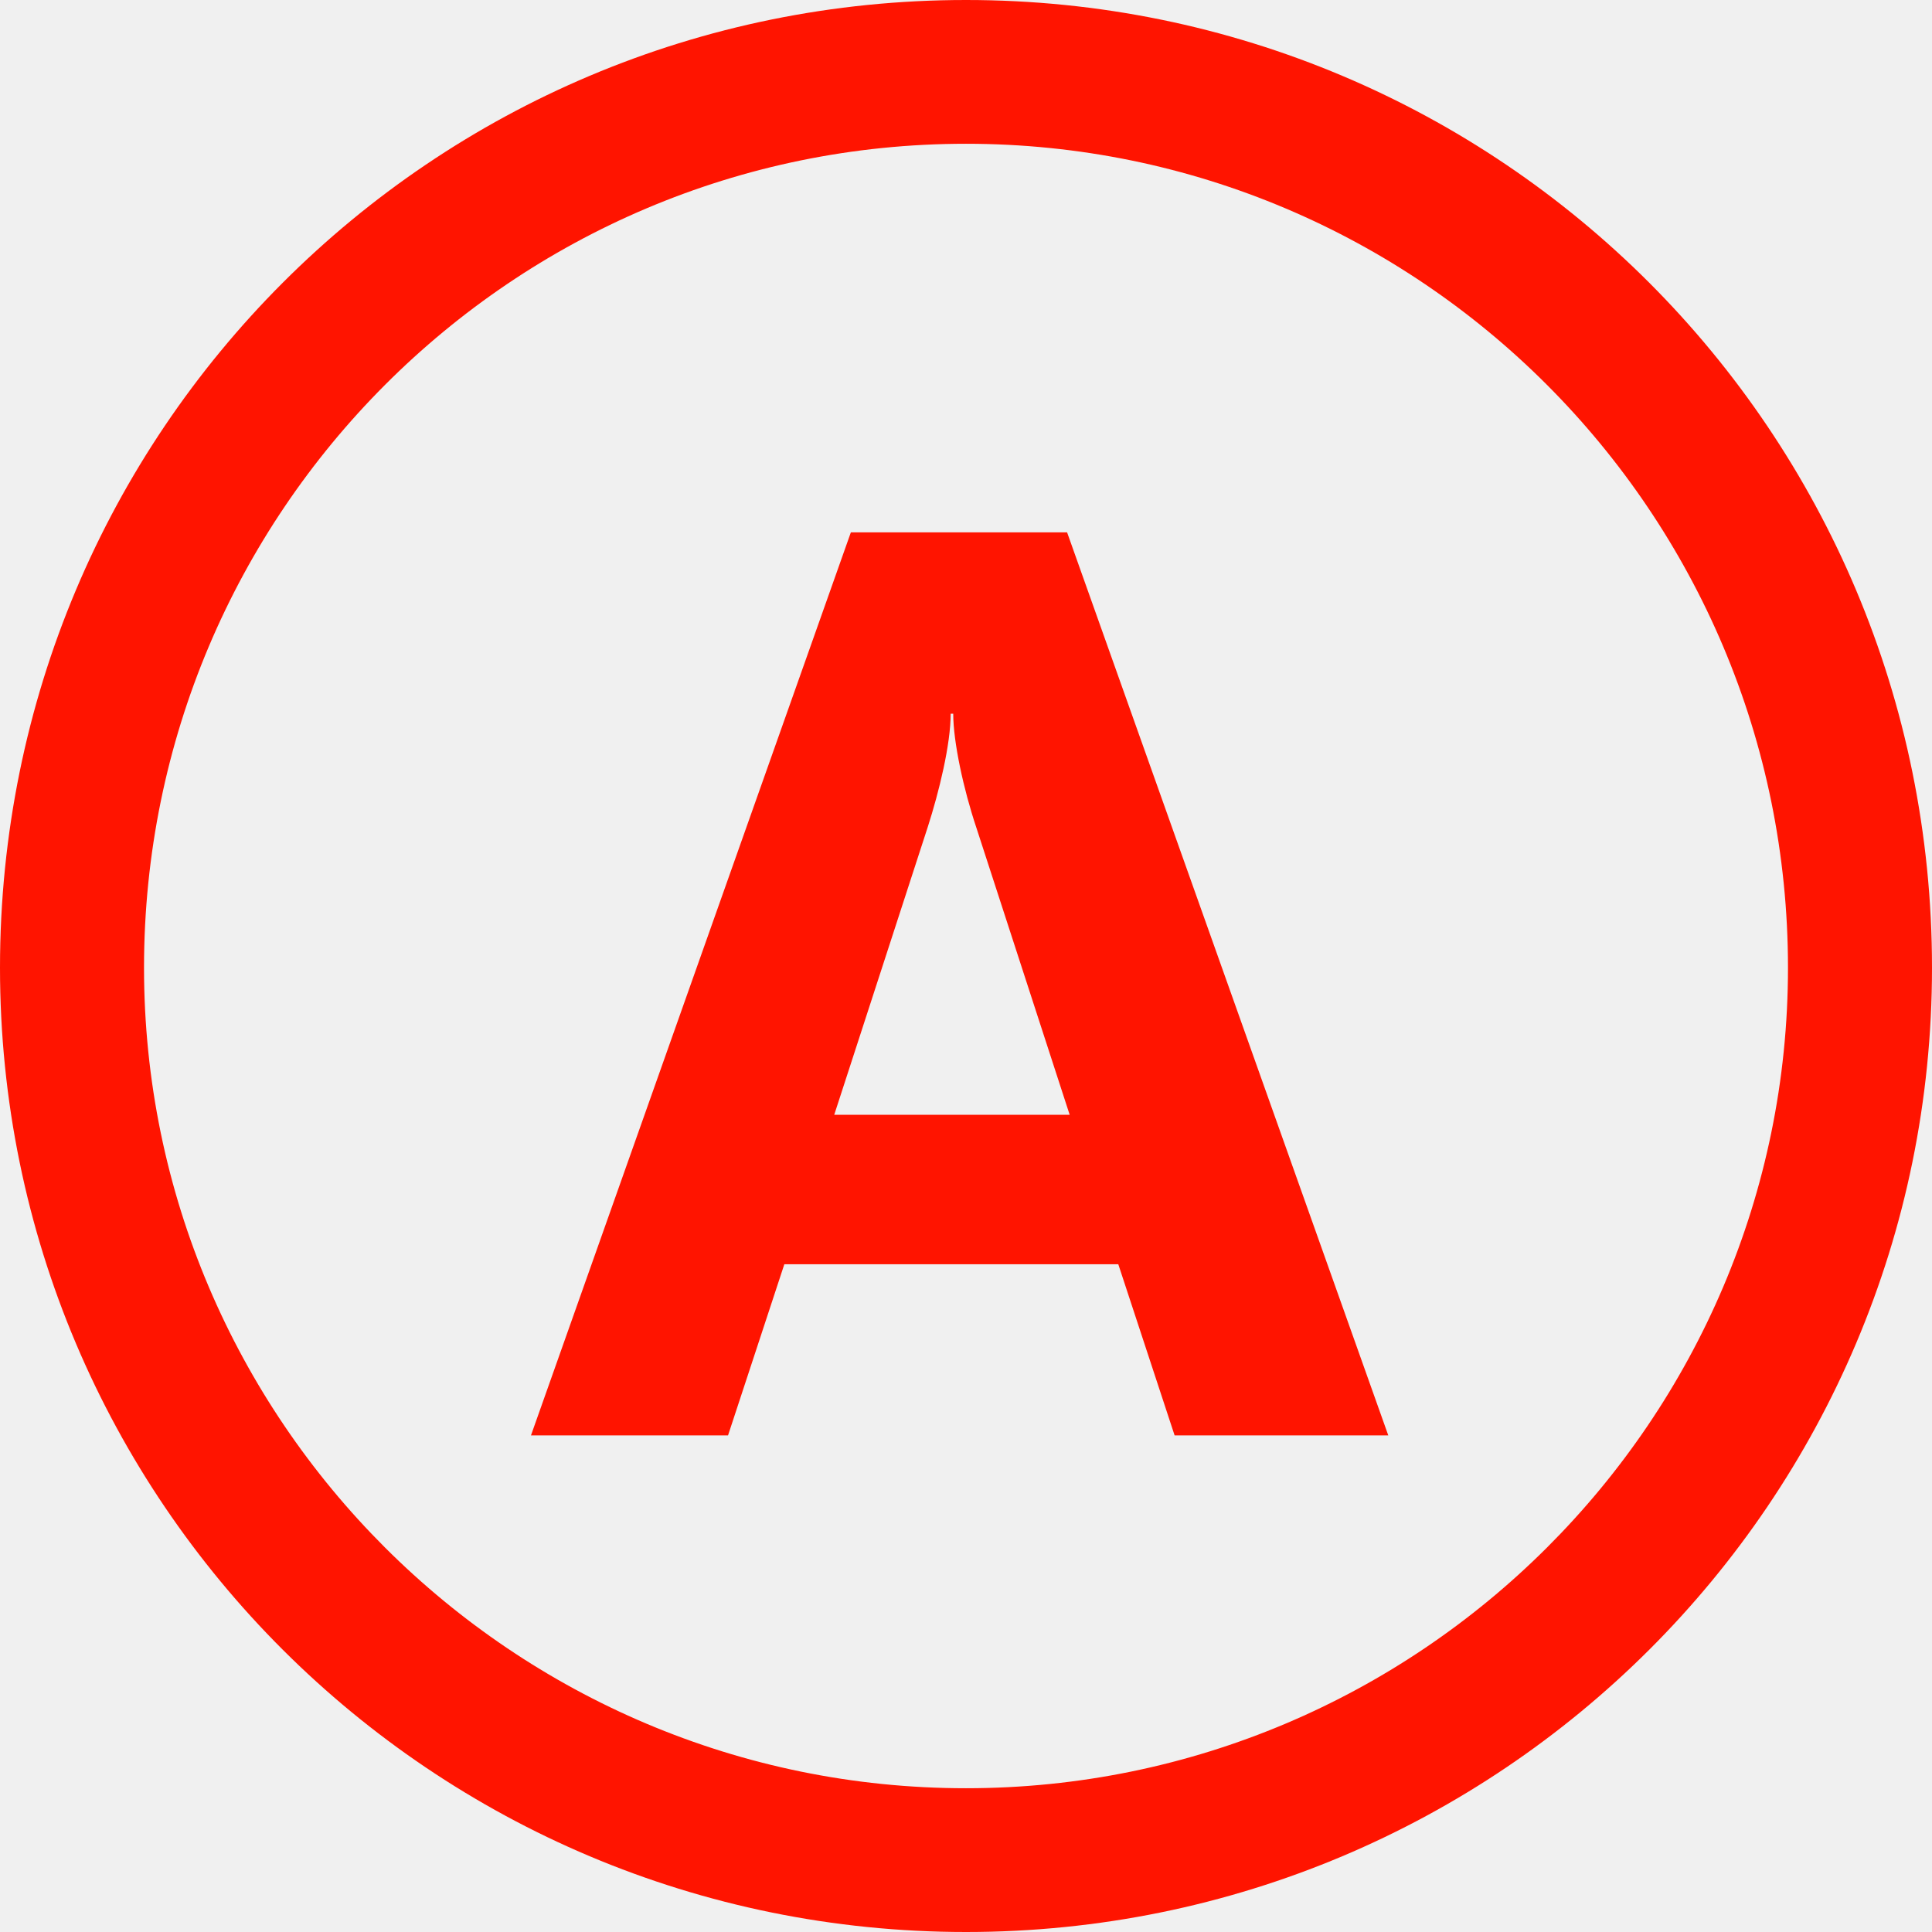
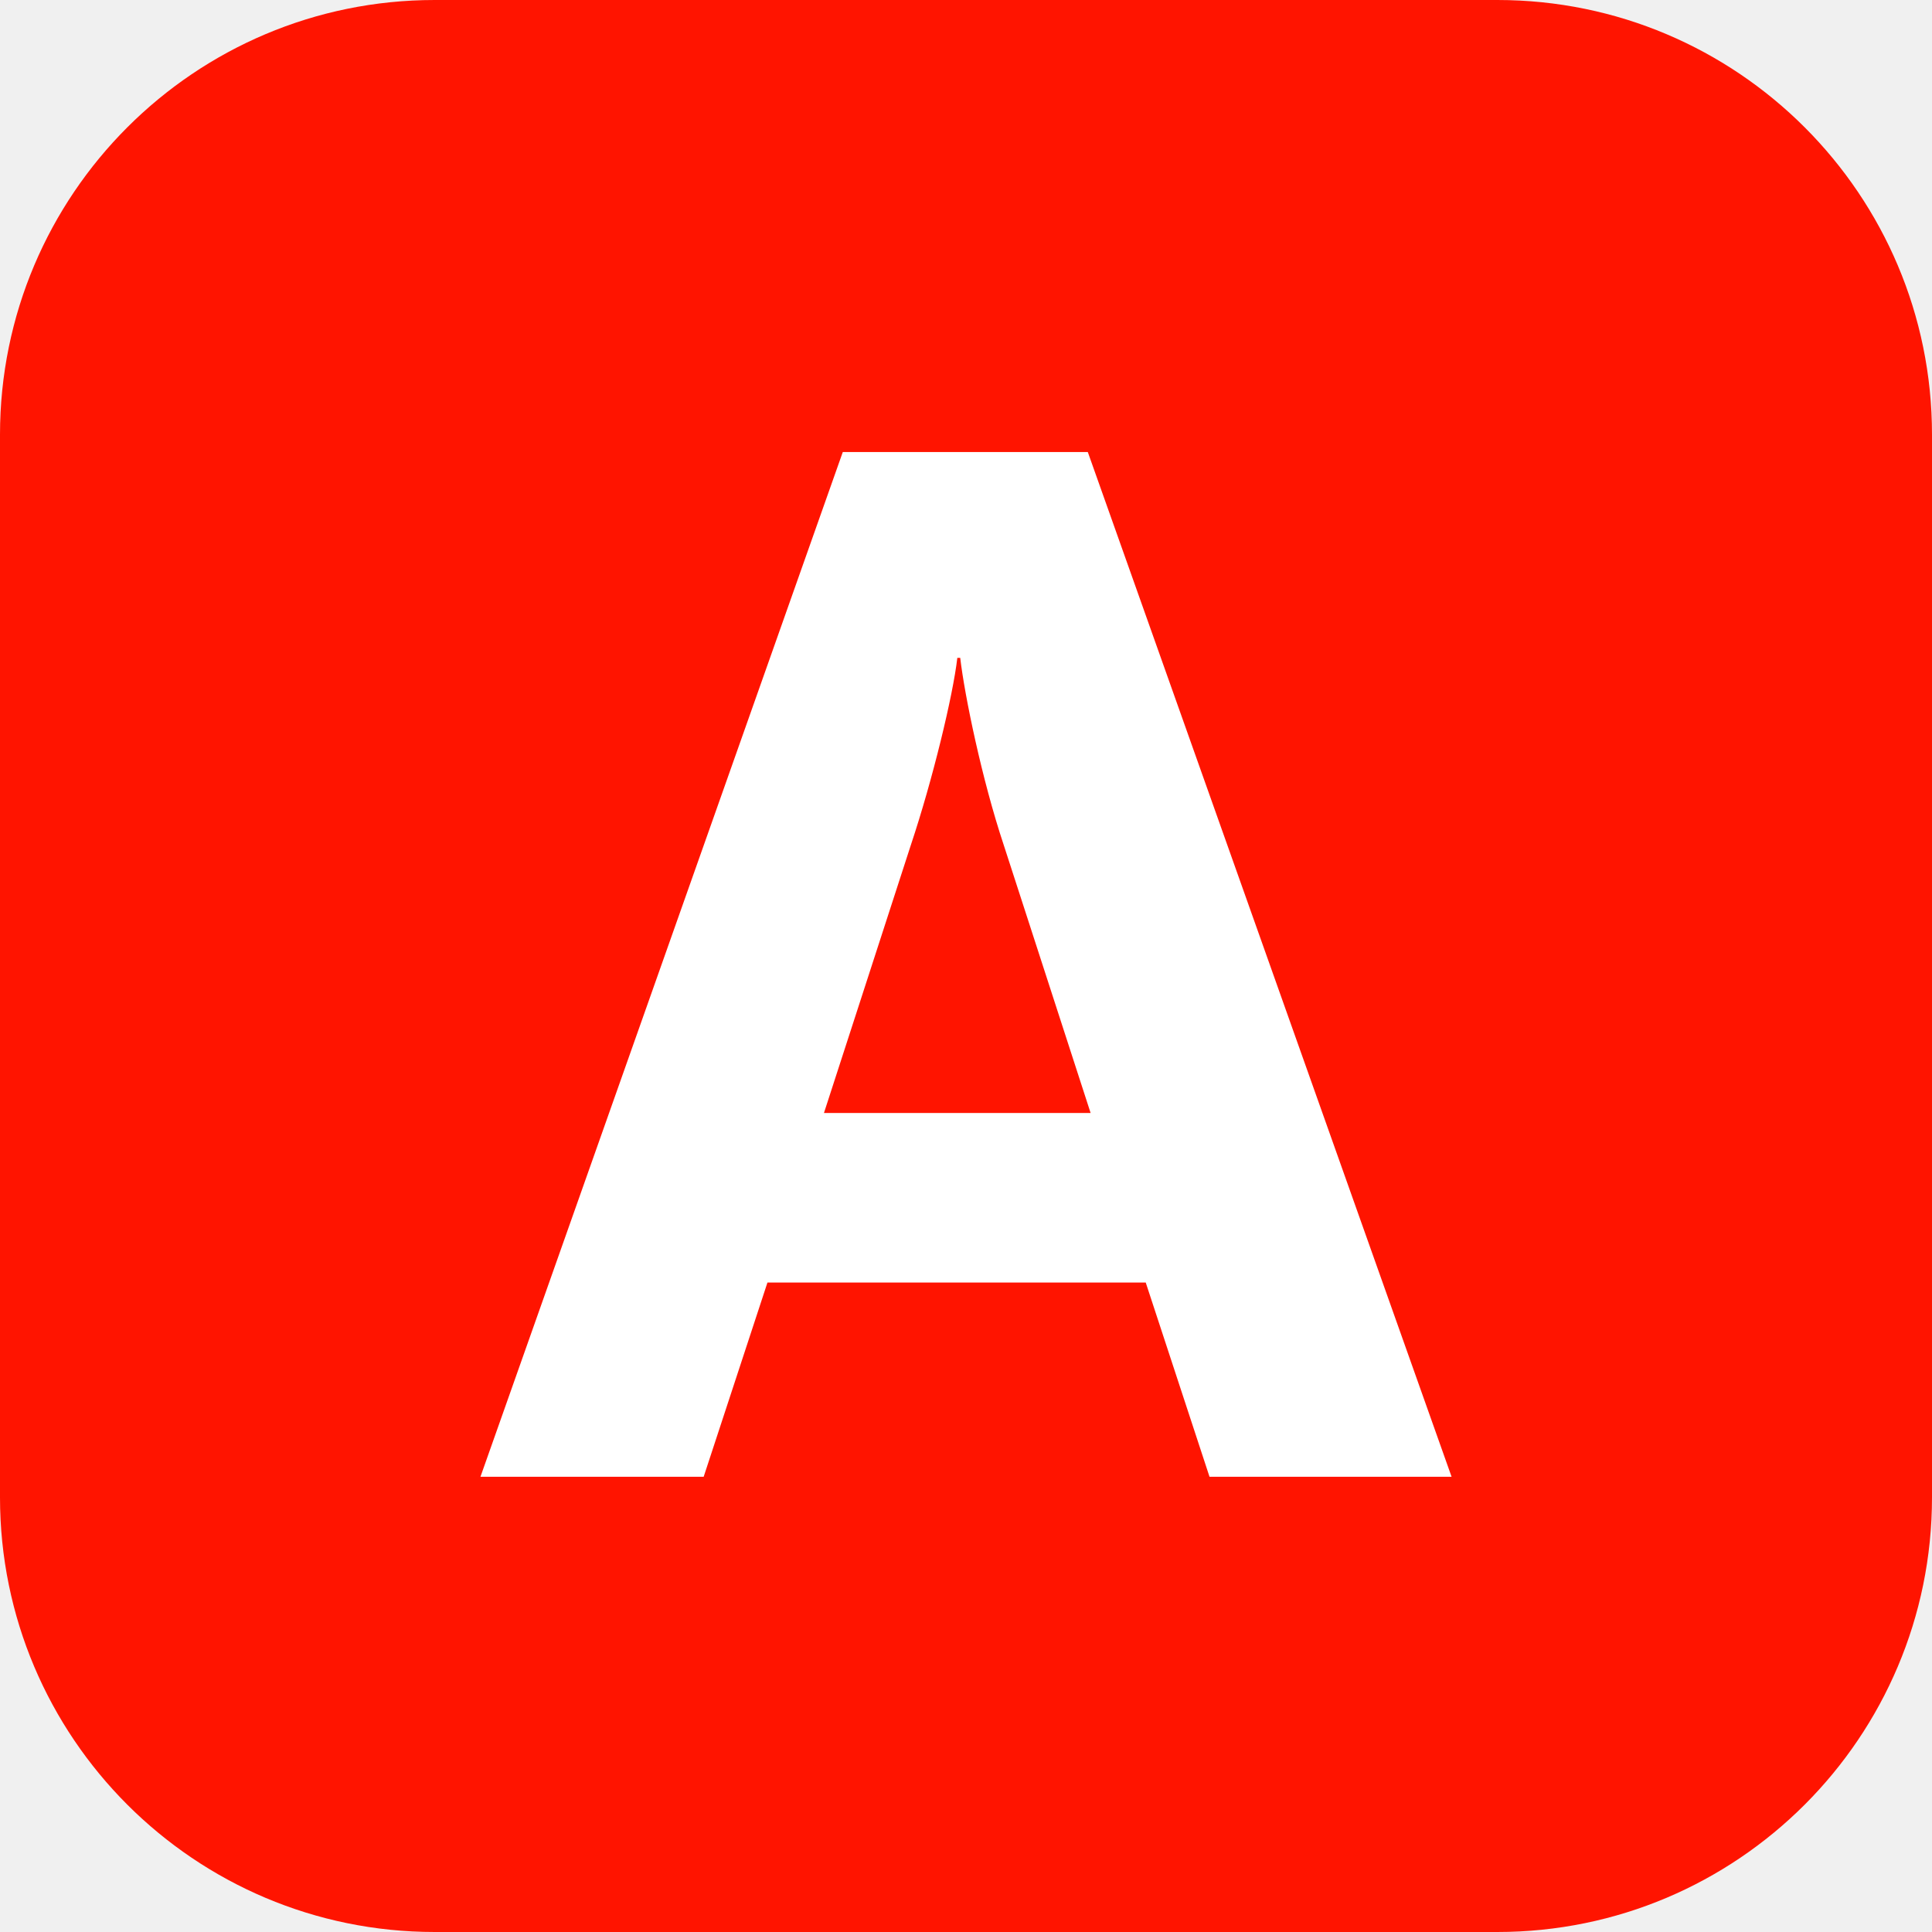
- <svg xmlns="http://www.w3.org/2000/svg" version="1.1" id="Premier_plan" x="0px" y="0px" width="92px" height="92px" viewBox="0 0 92 92" style="enable-background:new 0 0 92 92;" xml:space="preserve">
-   <g>
-     <g>
-       <path style="fill-rule:evenodd;clip-rule:evenodd;fill:#FF1400;" d="M46,92C20.575,92,0,71.463,0,46.083C0,20.537,20.575,0,46,0    s46,20.537,46,46.083C92,71.463,71.426,92,46,92z M46,6.846c-21.578,0-39.142,17.531-39.142,39.237    c0,21.54,17.563,39.071,39.142,39.071c21.578,0,39.142-17.531,39.142-39.071C85.143,24.377,67.578,6.846,46,6.846z" />
-       <path style="fill-rule:evenodd;clip-rule:evenodd;fill:#FF1400;" d="M66.109,68.353L50.814,25.351H40.517L25.284,68.353h9.384    l2.681-8.15h15.903l2.682,8.15H66.109z M50.937,53.086H39.725L44.173,39.4c0.548-1.702,1.097-3.953,1.097-5.413h0.122    c0,1.339,0.487,3.589,1.097,5.413L50.937,53.086z" />
-     </g>
-   </g>
+ <svg xmlns="http://www.w3.org/2000/svg" version="1.2" baseProfile="tiny" id="Premier_plan" x="0px" y="0px" viewBox="0 0 92 92" overflow="visible" xml:space="preserve">
+   <path id="XMLID_1255_" fill="#FF1400" d="M71.3,92H20.7C9.268,92,0,82.732,0,71.3  V20.7C0,9.268,9.268,0,20.7,0h50.6C82.732,0,92,9.268,92,20.7v50.6  C92,82.732,82.732,92,71.3,92z" />
+   <path id="XMLID_3_" fill="#FFFFFF" d="M57.596,70.322l-3.037-9.248H36.545l-3.037,9.248H22.879  l17.254-48.796h11.667l17.323,48.796H57.596z M47.794,40.23  c-1.034-3.106-1.861-7.108-2.069-8.903H45.587  c-0.207,1.795-1.173,5.797-2.21,8.903l-4.141,12.769h12.698L47.794,40.23z" />
</svg>
